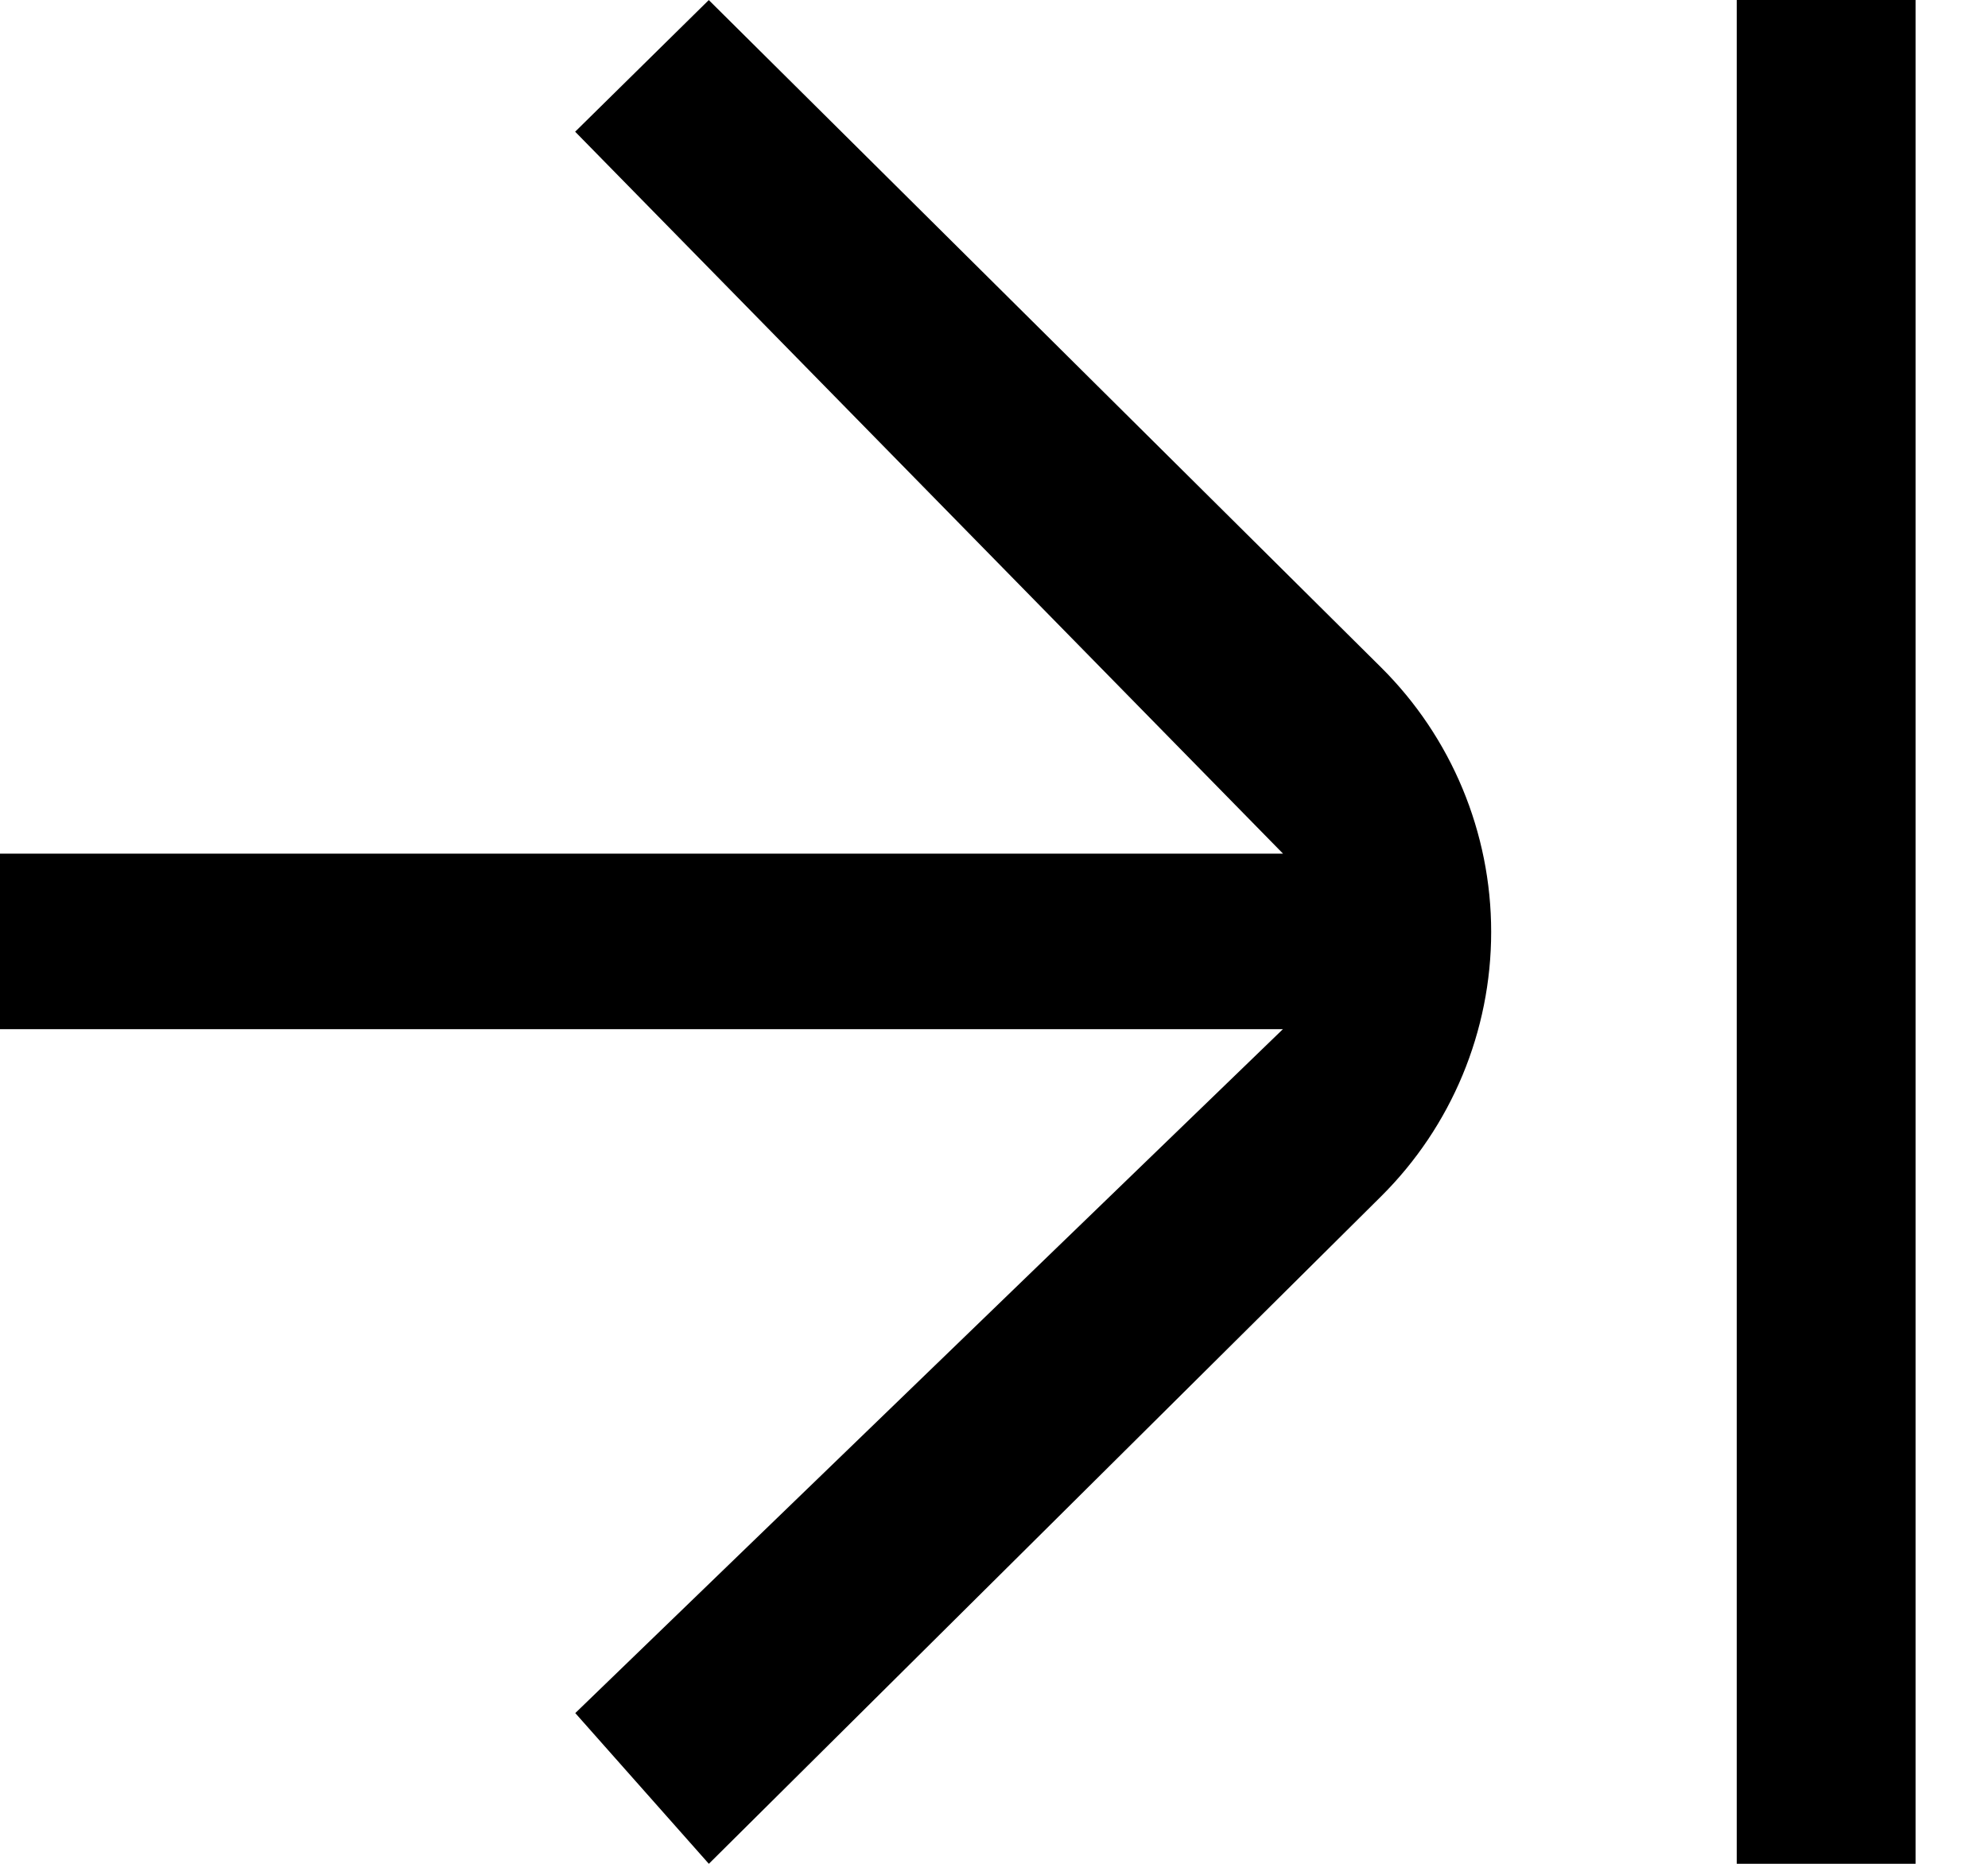
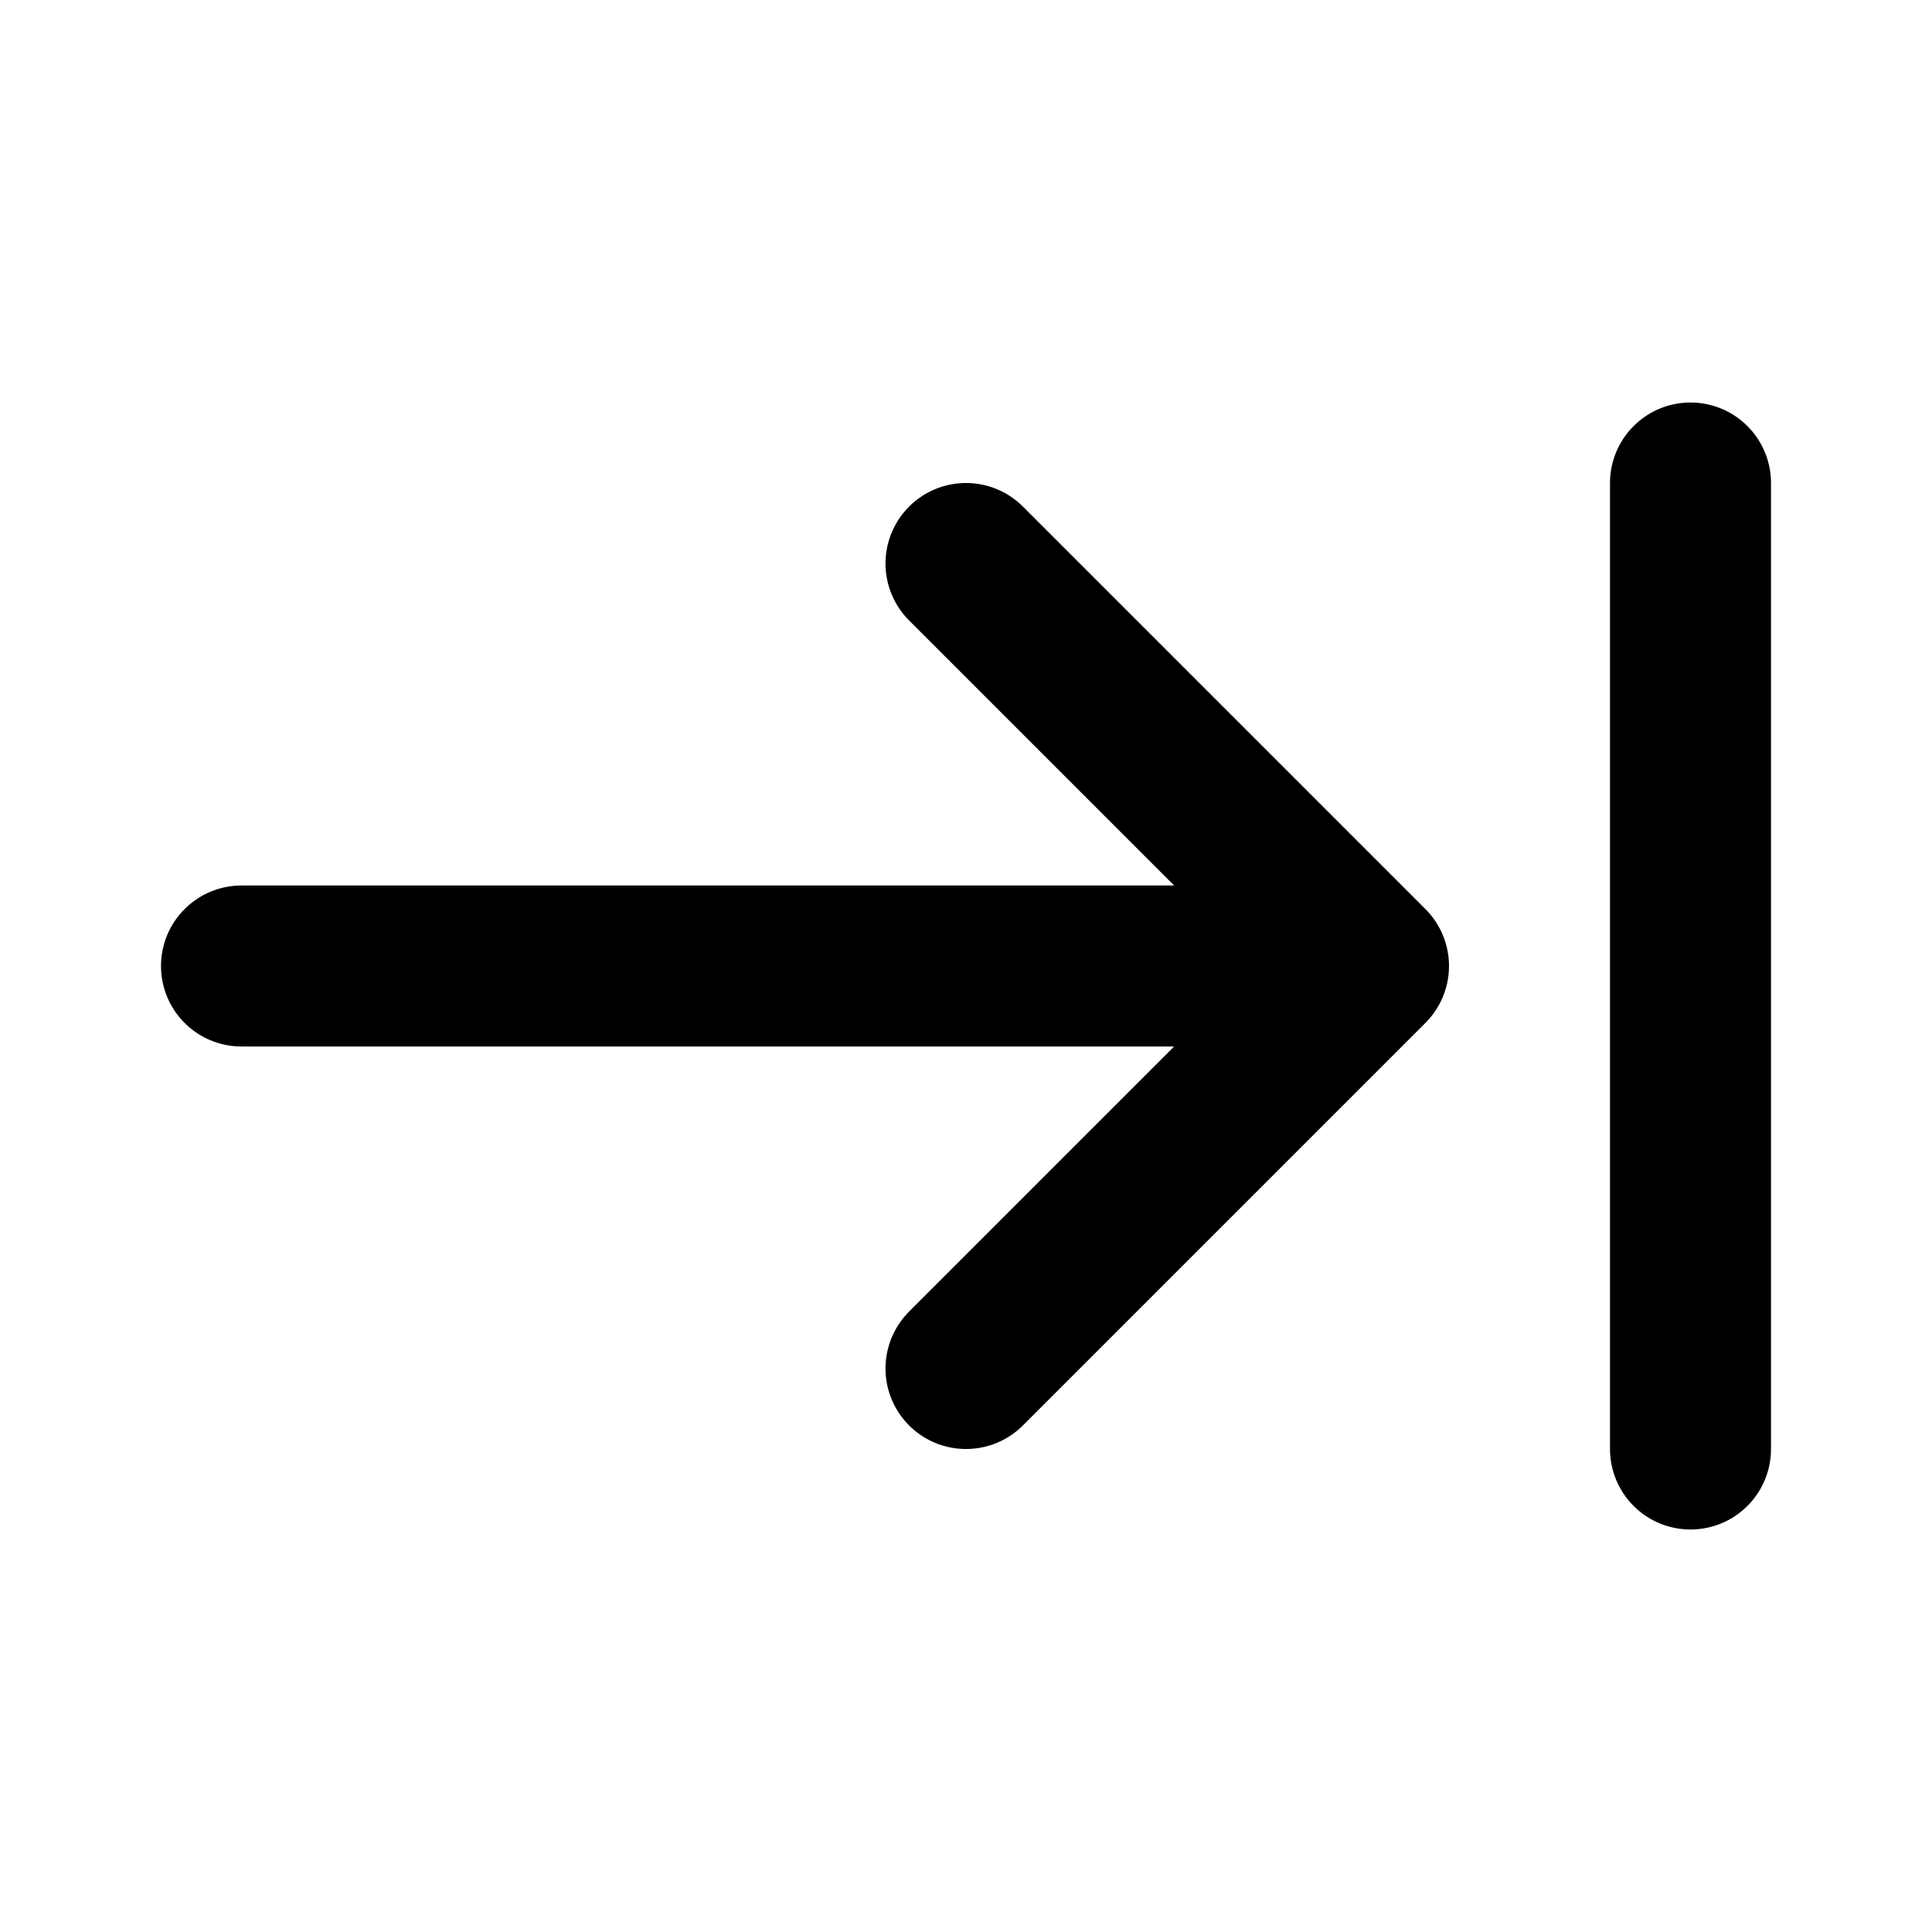
- <svg xmlns="http://www.w3.org/2000/svg" width="16" height="15" fill="none">
-   <path d="M13.978 15h1.439V0h-1.439v15ZM5.705 0 4.629 1.06l5.697 5.81H0v1.413h10.325L4.63 13.787 5.705 15l5.41-5.371a3 3 0 0 0 0-4.258L5.704 0Z" fill="#000" />
+ <svg xmlns="http://www.w3.org/2000/svg" width="24" height="24" fill="none">
+   <path d="M21 18V6M3 12h14m0 0-5-5m5 5-5 5" stroke="currentColor" stroke-width="2" stroke-linecap="round" stroke-linejoin="round" />
</svg>
